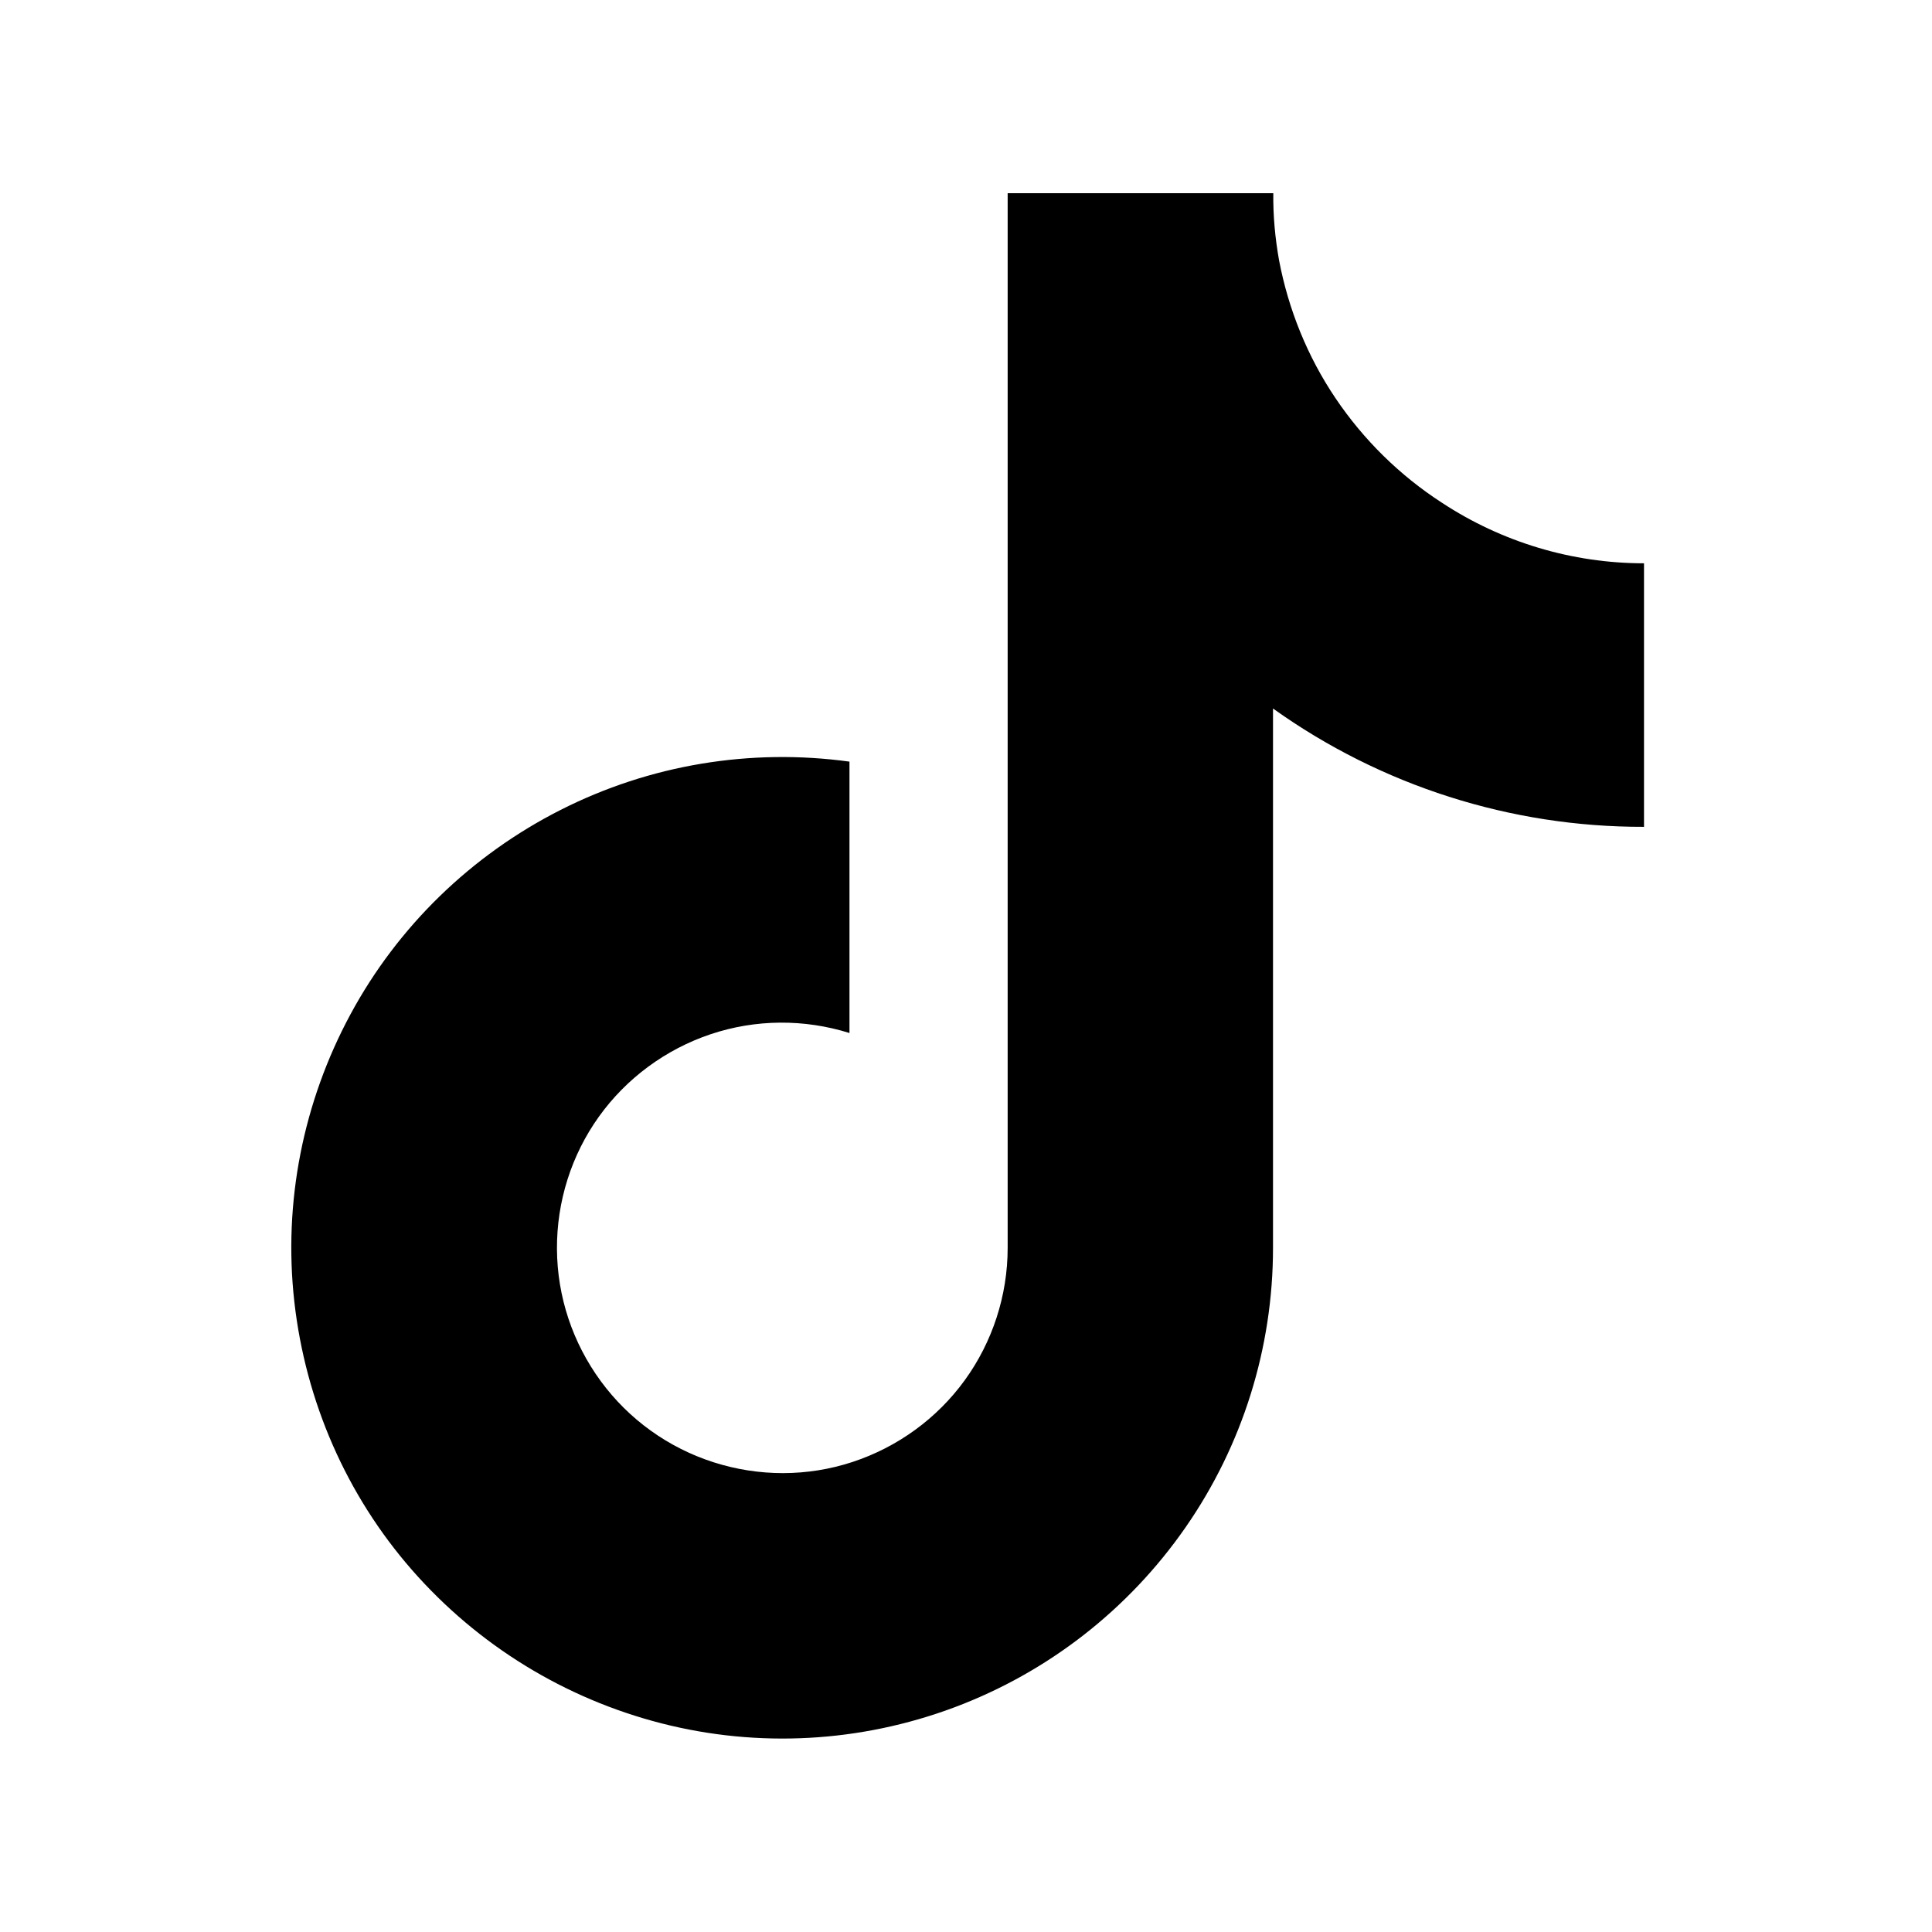
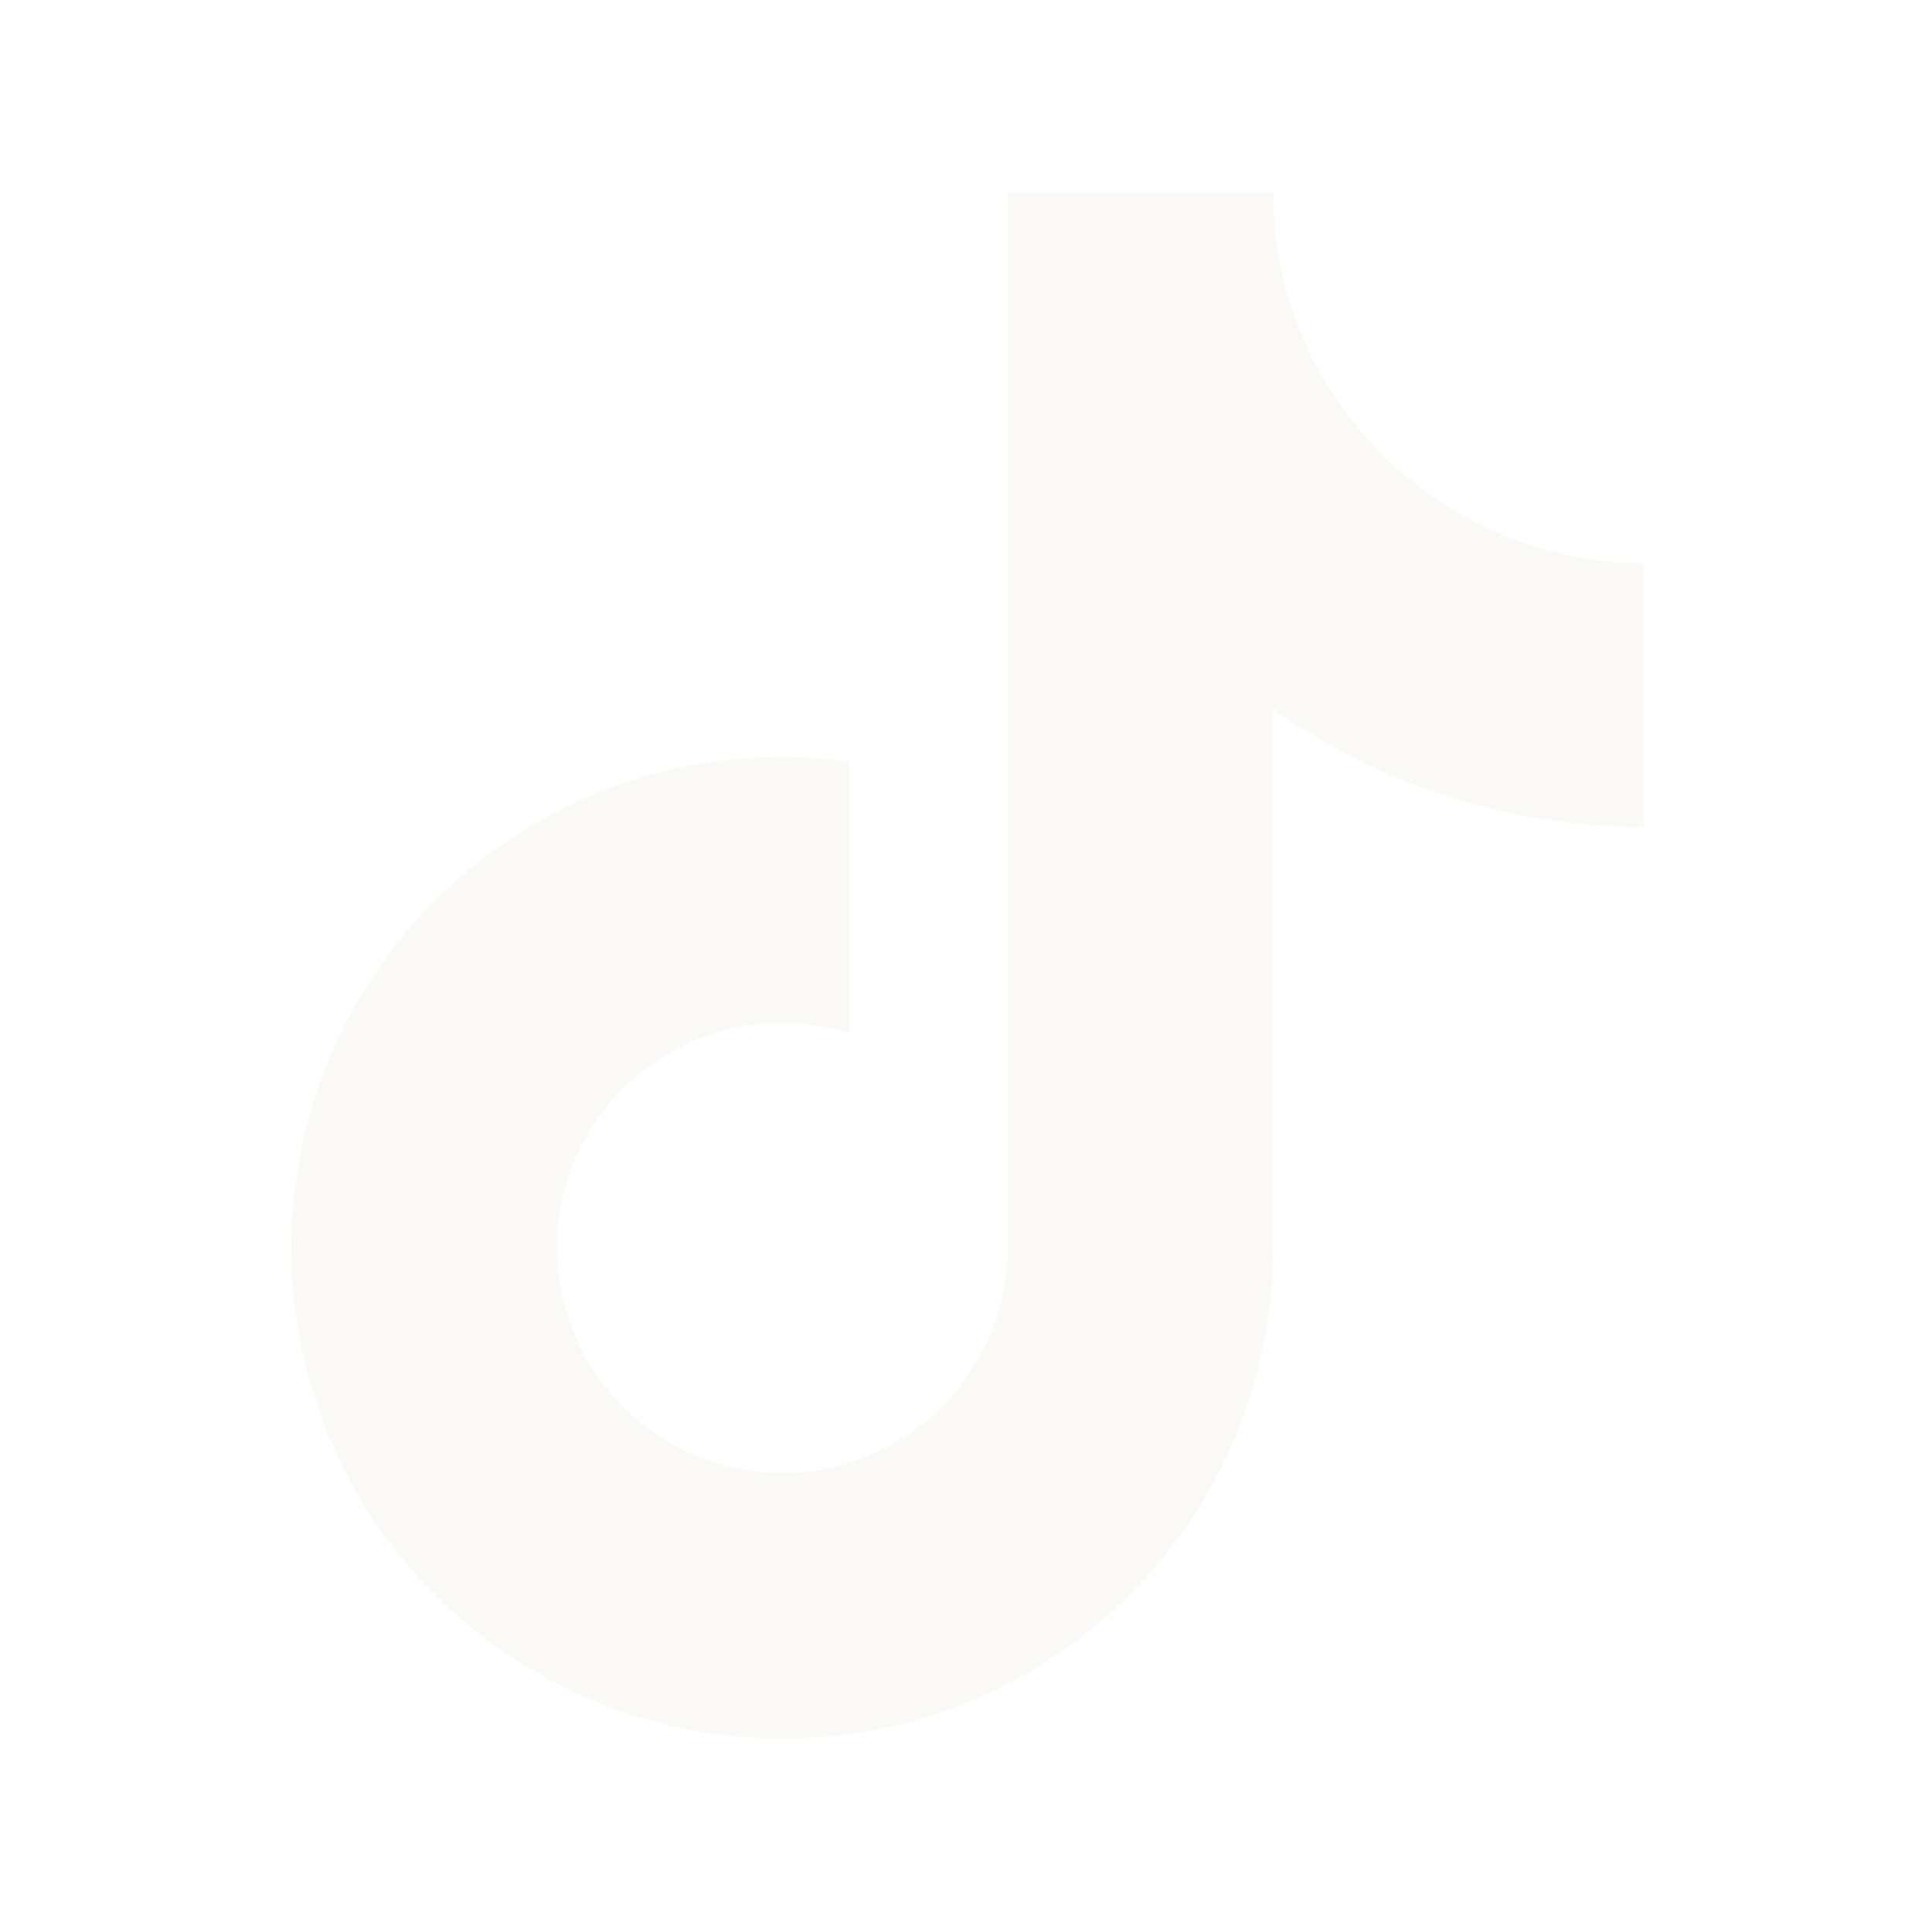
- <svg xmlns="http://www.w3.org/2000/svg" viewBox="0 0 640 640">
+ <svg xmlns="http://www.w3.org/2000/svg" fill="#faf9f6" viewBox="0 0 640 640">
  <path d="M544.5 273.9C500.5 274 457.5 260.3 421.7 234.7L421.7 413.4C421.7 446.5 411.6 478.8 392.7 506C373.8 533.2 347.1 554 316.1 565.6C285.1 577.2 251.3 579.1 219.2 570.9C187.1 562.7 158.3 545 136.5 520.1C114.7 495.2 101.2 464.1 97.5 431.2C93.8 398.3 100.4 365.1 116.1 336C131.8 306.9 156.1 283.3 185.7 268.3C215.3 253.3 248.6 247.8 281.4 252.3L281.4 342.2C266.4 337.5 250.3 337.6 235.4 342.6C220.5 347.6 207.5 357.2 198.4 369.9C189.3 382.6 184.4 398 184.5 413.8C184.6 429.6 189.7 444.8 199 457.5C208.3 470.2 221.4 479.6 236.4 484.4C251.4 489.2 267.5 489.2 282.4 484.3C297.3 479.4 310.4 469.9 319.6 457.2C328.8 444.5 333.8 429.1 333.8 413.4L333.8 64L421.8 64C421.7 71.4 422.4 78.9 423.7 86.2C426.8 102.5 433.1 118.1 442.4 131.9C451.7 145.7 463.7 157.5 477.6 166.5C497.5 179.6 520.8 186.6 544.6 186.6L544.6 274z" />
</svg>
